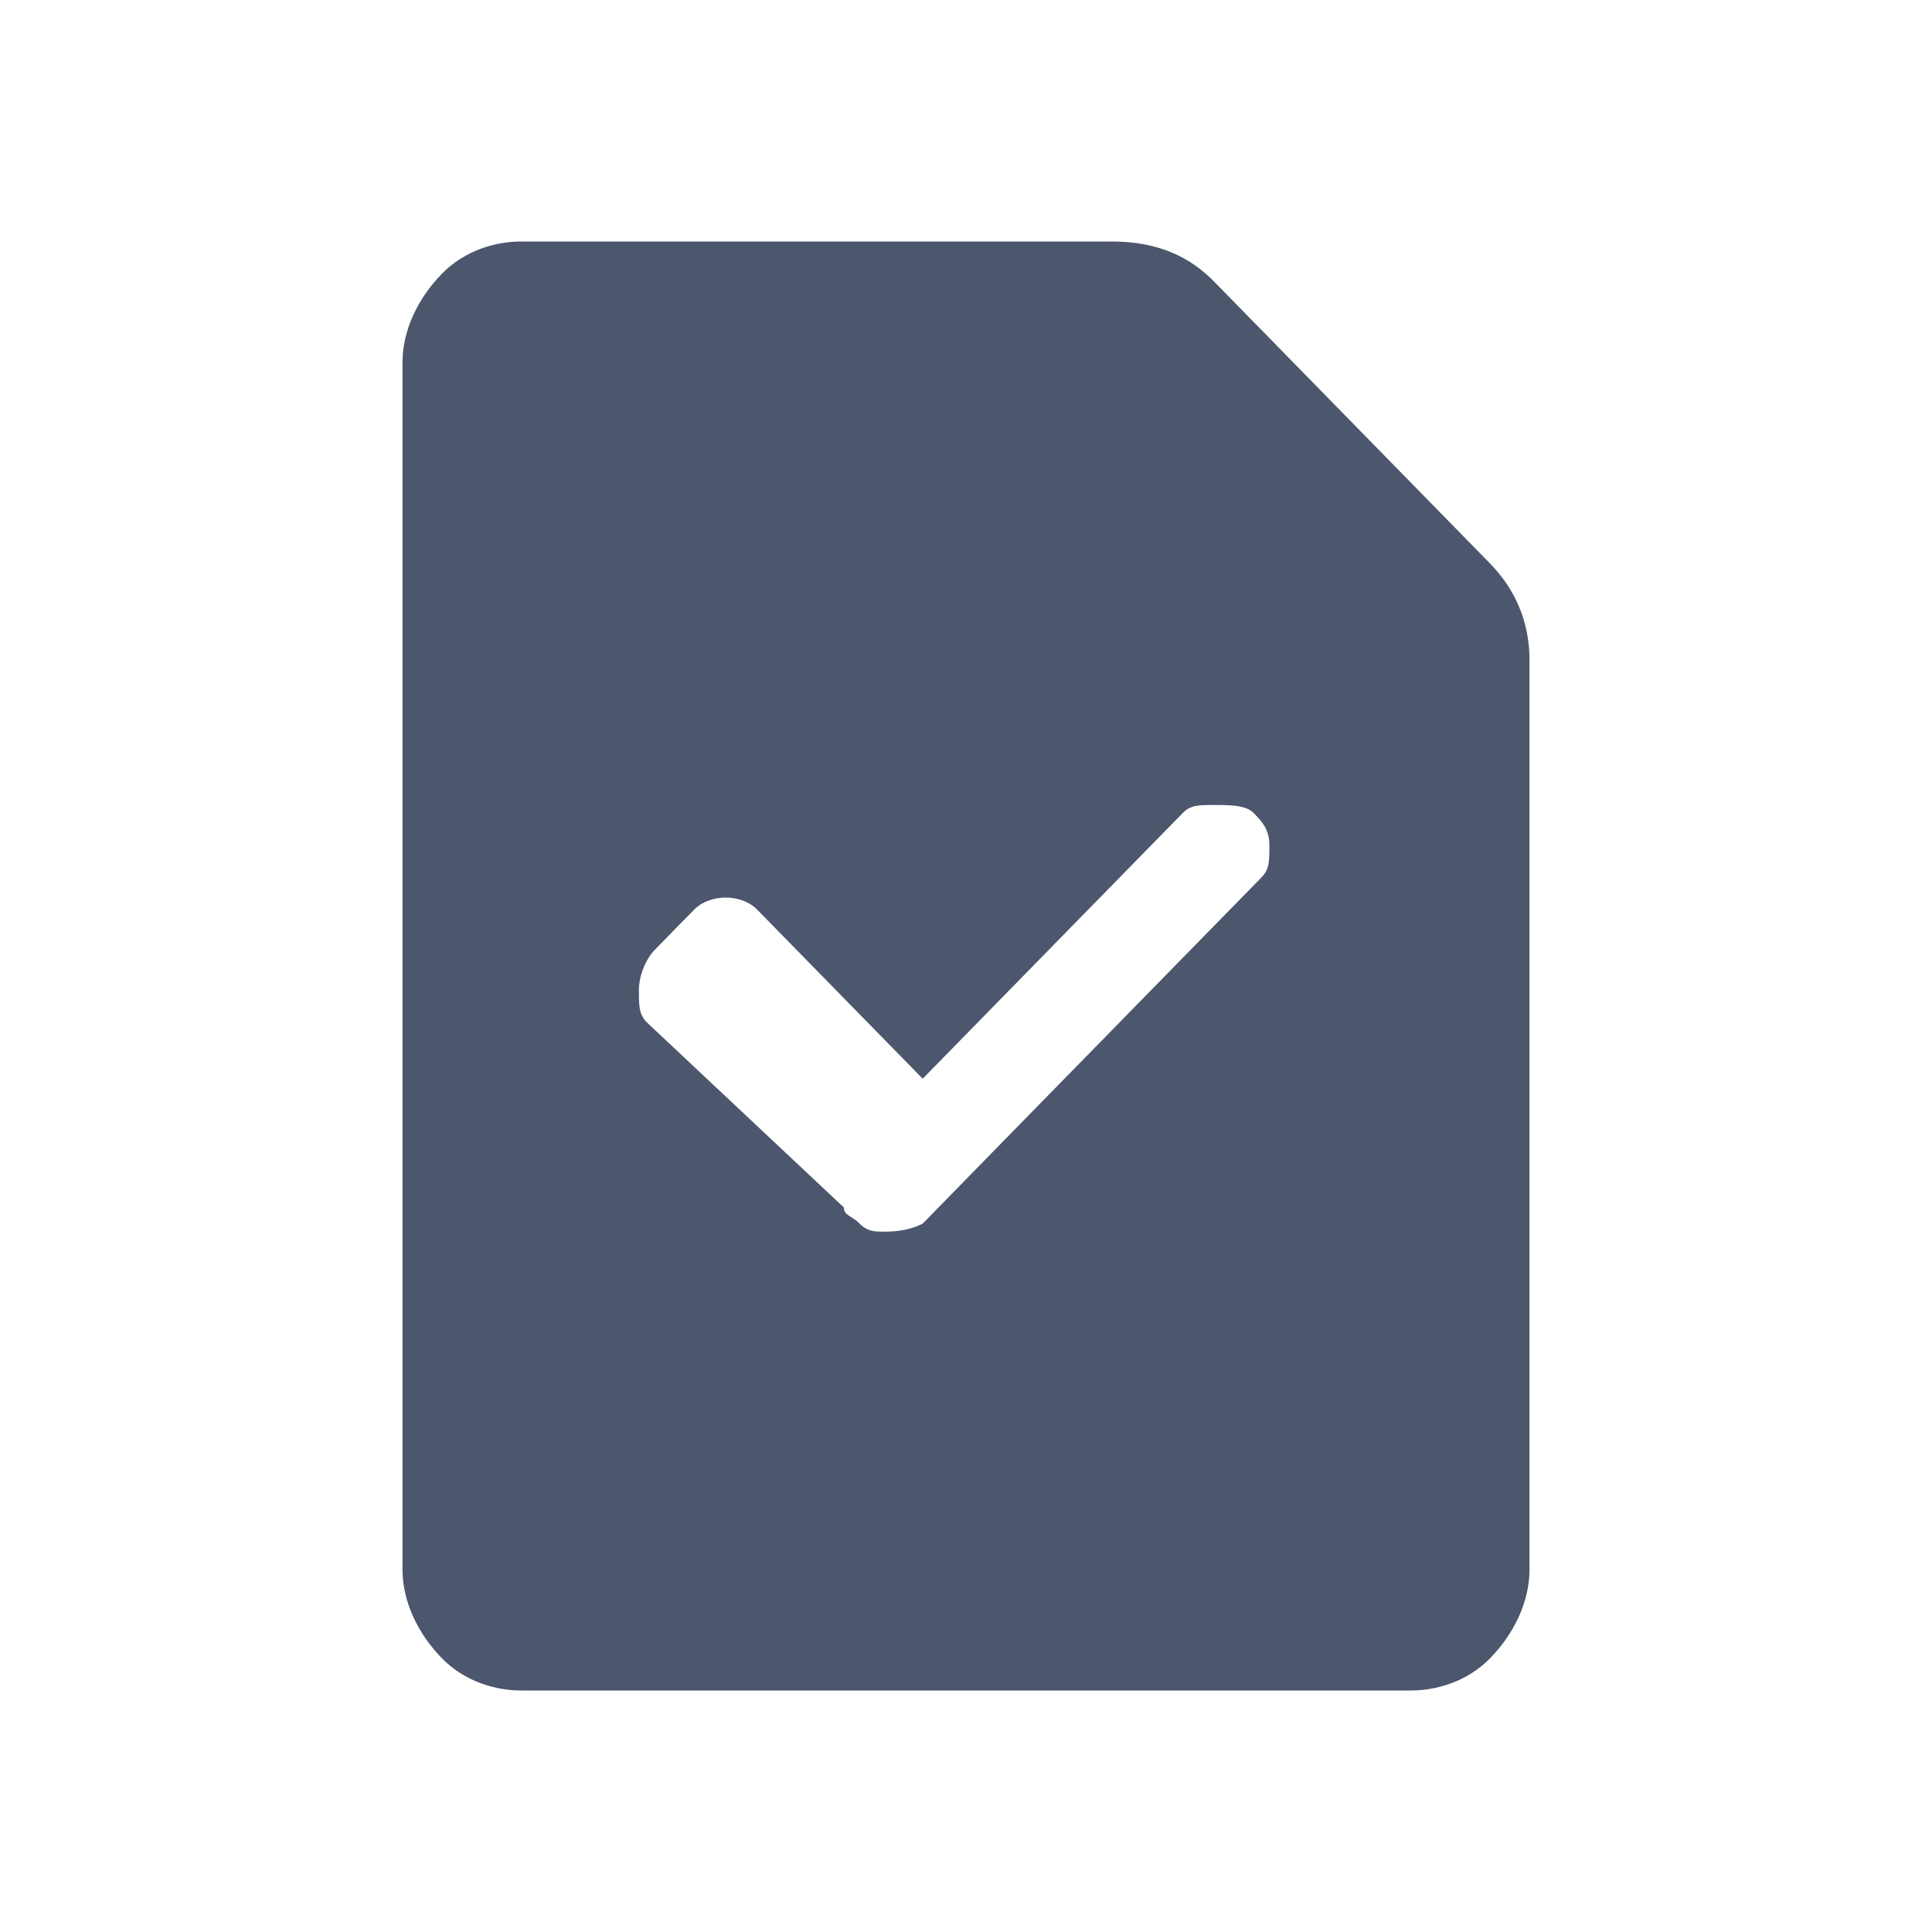
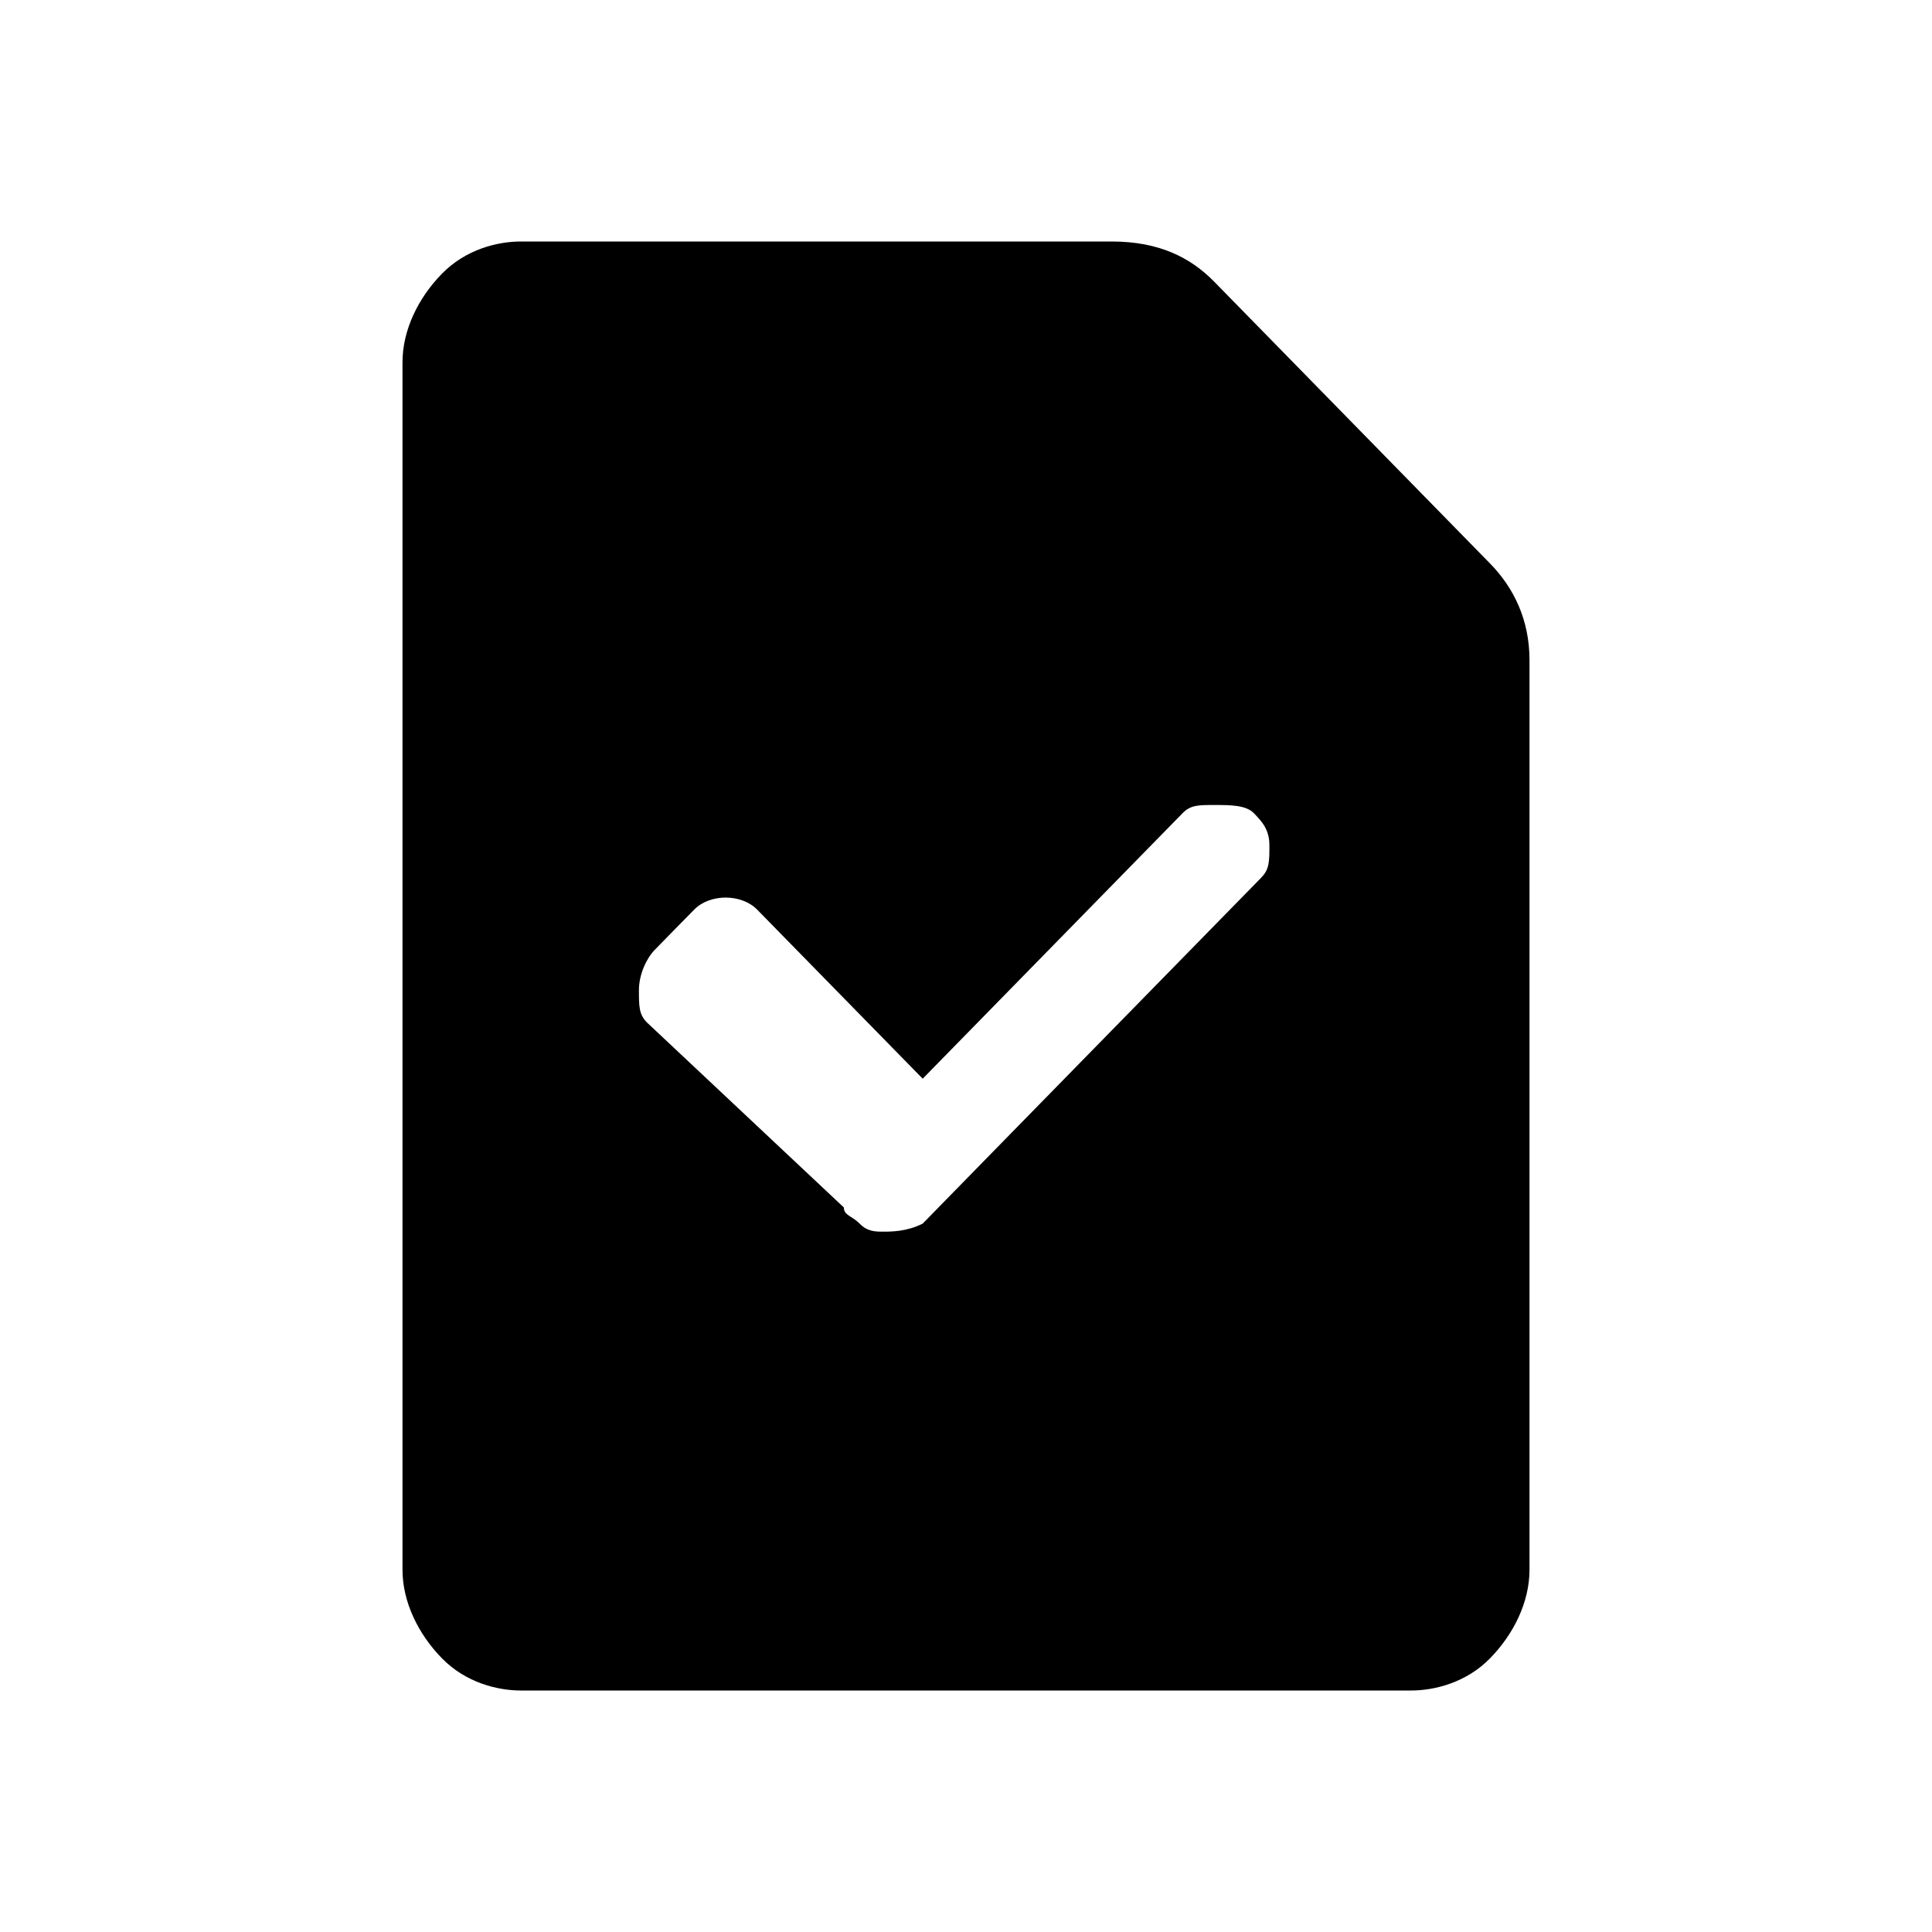
<svg xmlns="http://www.w3.org/2000/svg" width="24" height="24" viewBox="0 0 24 24">
-   <g fill="none" fill-rule="evenodd">
-     <path fill="#4C566C" fill-rule="nonzero" d="M18.51 7l-3.426-3.5C14.79 3.2 14.4 3 13.81 3H6.47c-.295 0-.687.1-.98.4-.294.3-.49.7-.49 1.1v15c0 .4.196.8.49 1.1.293.3.685.4.98.4h11.06c.295 0 .687-.1.98-.4.294-.3.49-.7.49-1.1V8.2c0-.5-.196-.9-.49-1.2zm-2.84 3.9l-3.23 3.3-.978 1c-.196.1-.392.1-.49.1-.098 0-.196 0-.294-.1-.098-.1-.195-.1-.195-.2l-2.448-2.3c-.098-.1-.098-.2-.098-.4s.098-.4.196-.5c.098-.1.39-.4.49-.5.195-.2.587-.2.783 0l2.056 2.1 3.23-3.3c.098-.1.196-.1.392-.1s.392 0 .49.1c.097.1.195.2.195.4s0 .3-.1.4z" />
-   </g>
+   <path fill-rule="nonzero" d="M18.51 7l-3.426-3.5C14.79 3.2 14.4 3 13.81 3H6.47c-.295 0-.687.1-.98.4-.294.3-.49.7-.49 1.1v15c0 .4.196.8.49 1.1.293.3.685.4.98.4h11.06c.295 0 .687-.1.98-.4.294-.3.49-.7.49-1.1V8.2c0-.5-.196-.9-.49-1.2zm-2.84 3.9l-3.23 3.3-.978 1c-.196.1-.392.1-.49.1-.098 0-.196 0-.294-.1-.098-.1-.195-.1-.195-.2l-2.448-2.3c-.098-.1-.098-.2-.098-.4s.098-.4.196-.5c.098-.1.39-.4.49-.5.195-.2.587-.2.783 0l2.056 2.1 3.23-3.3c.098-.1.196-.1.392-.1s.392 0 .49.1c.097.1.195.2.195.4s0 .3-.1.4z" />
</svg>
